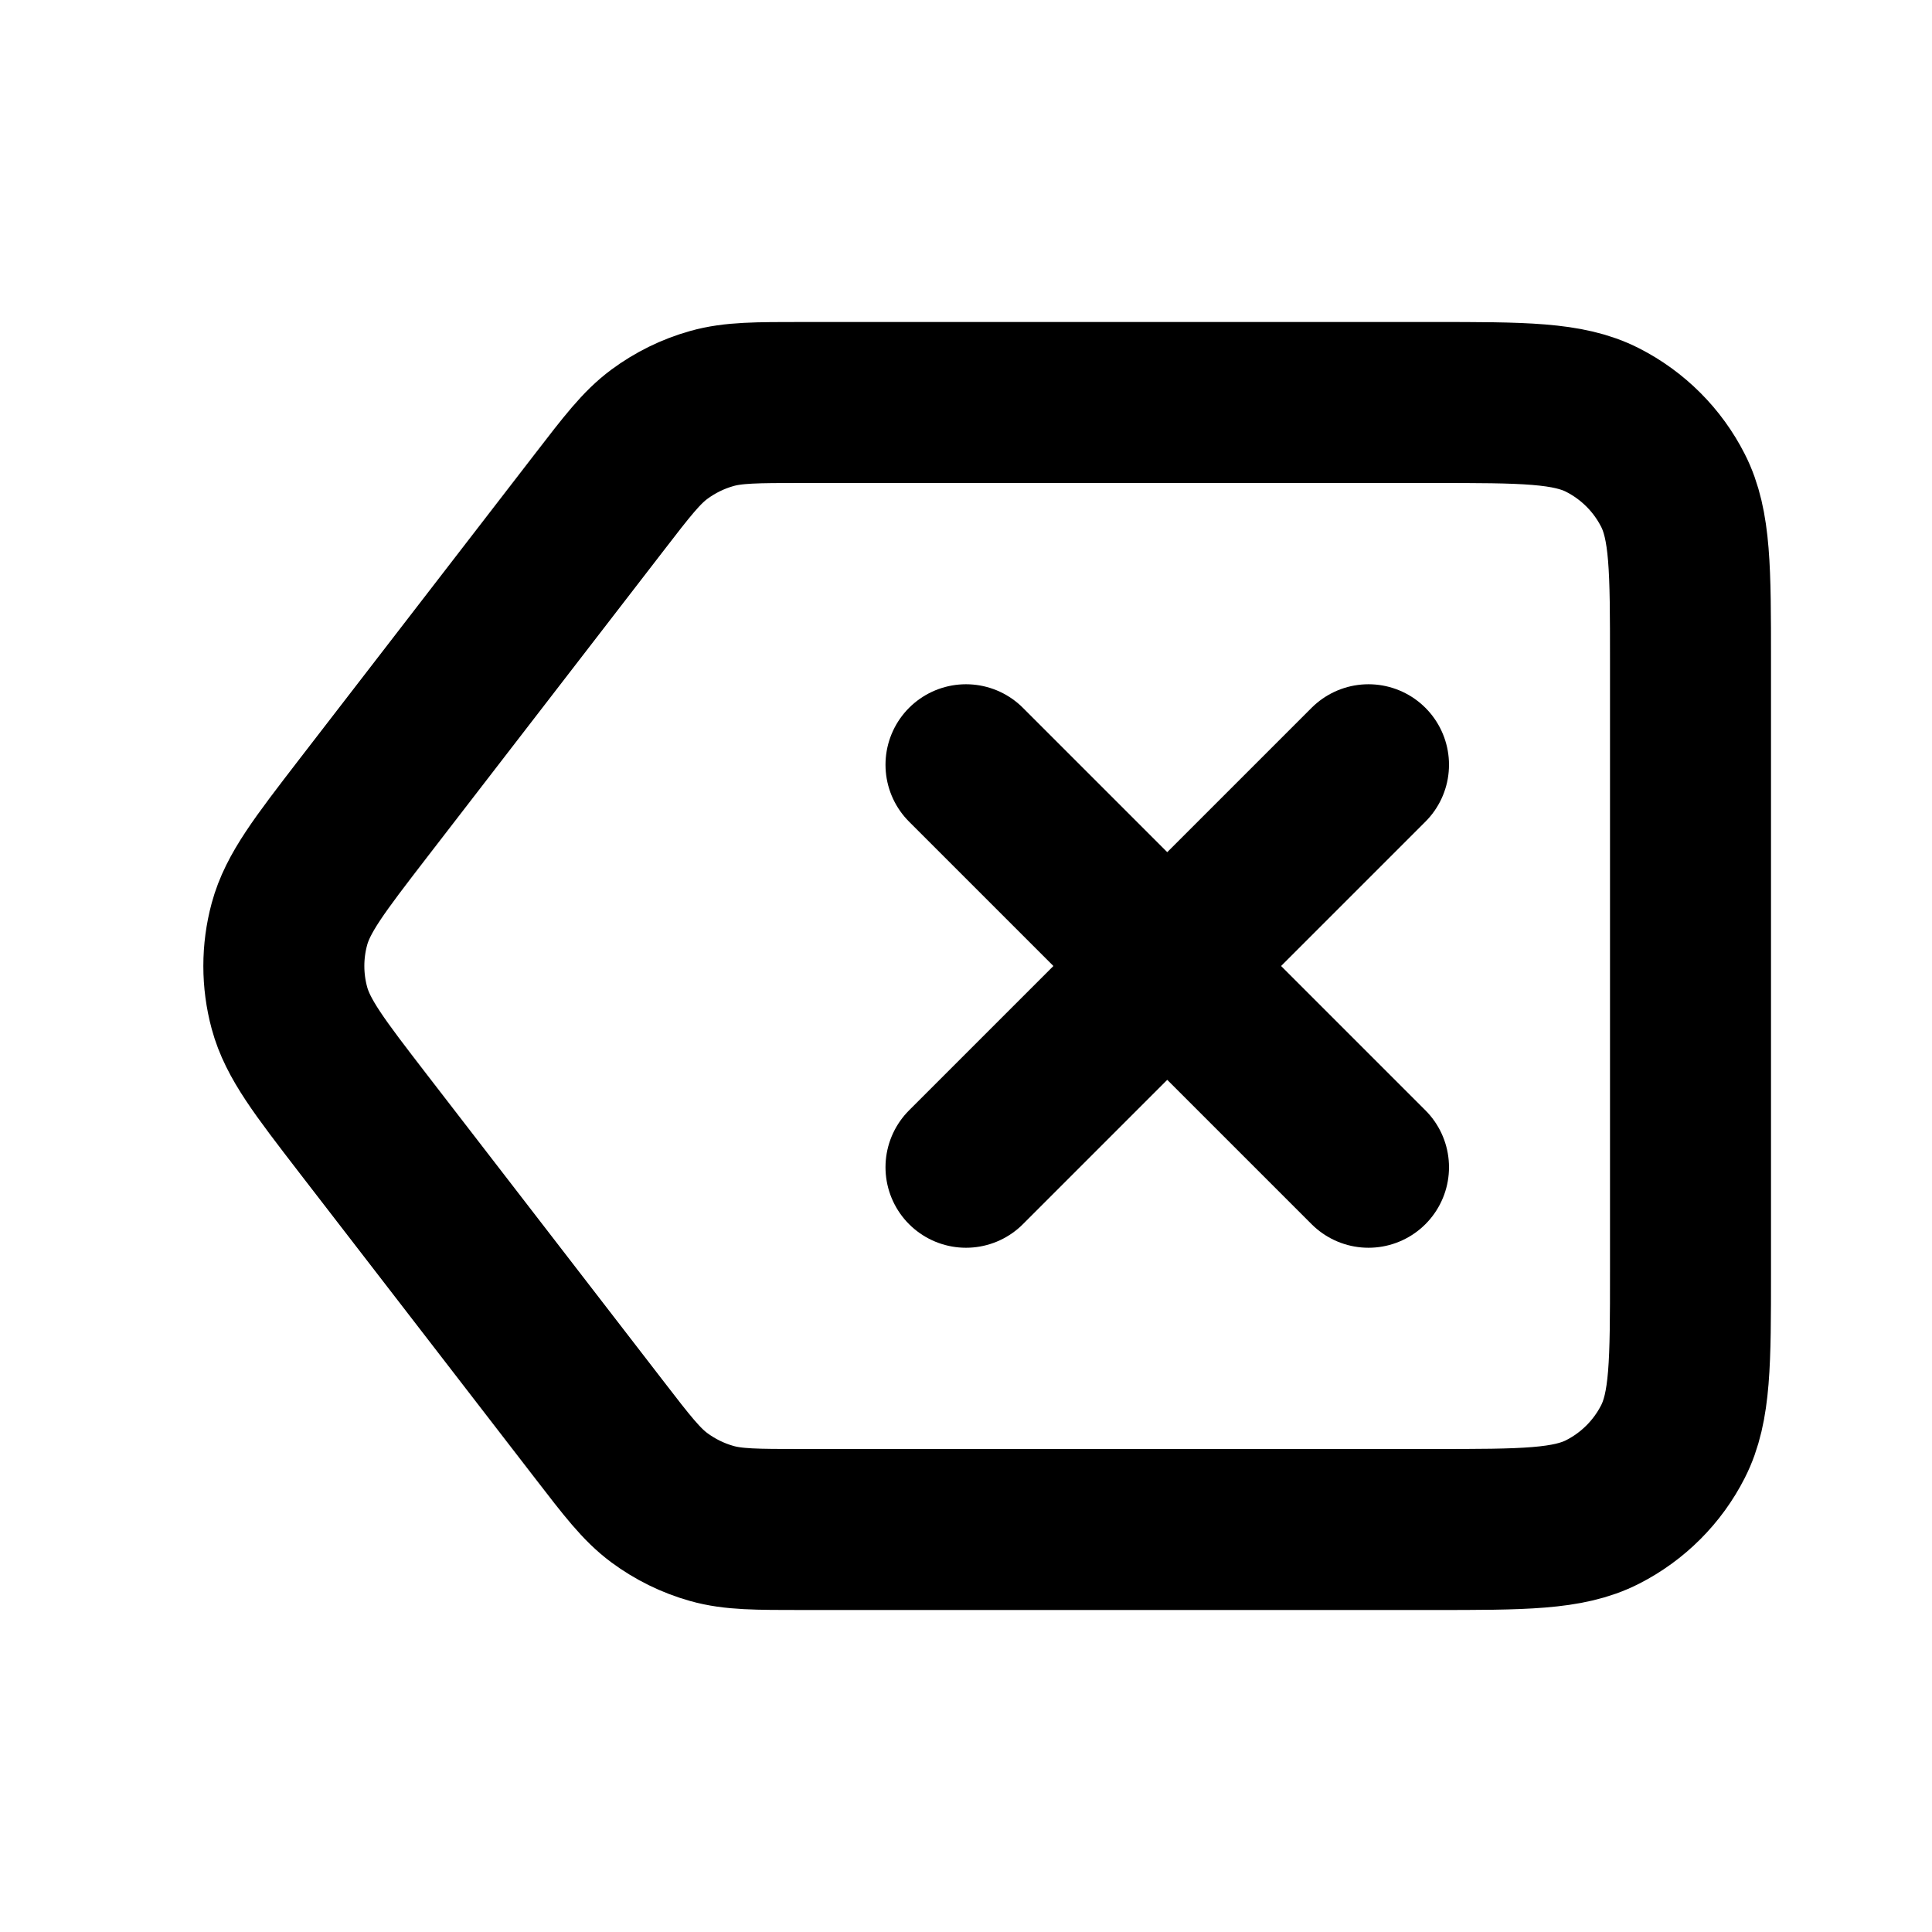
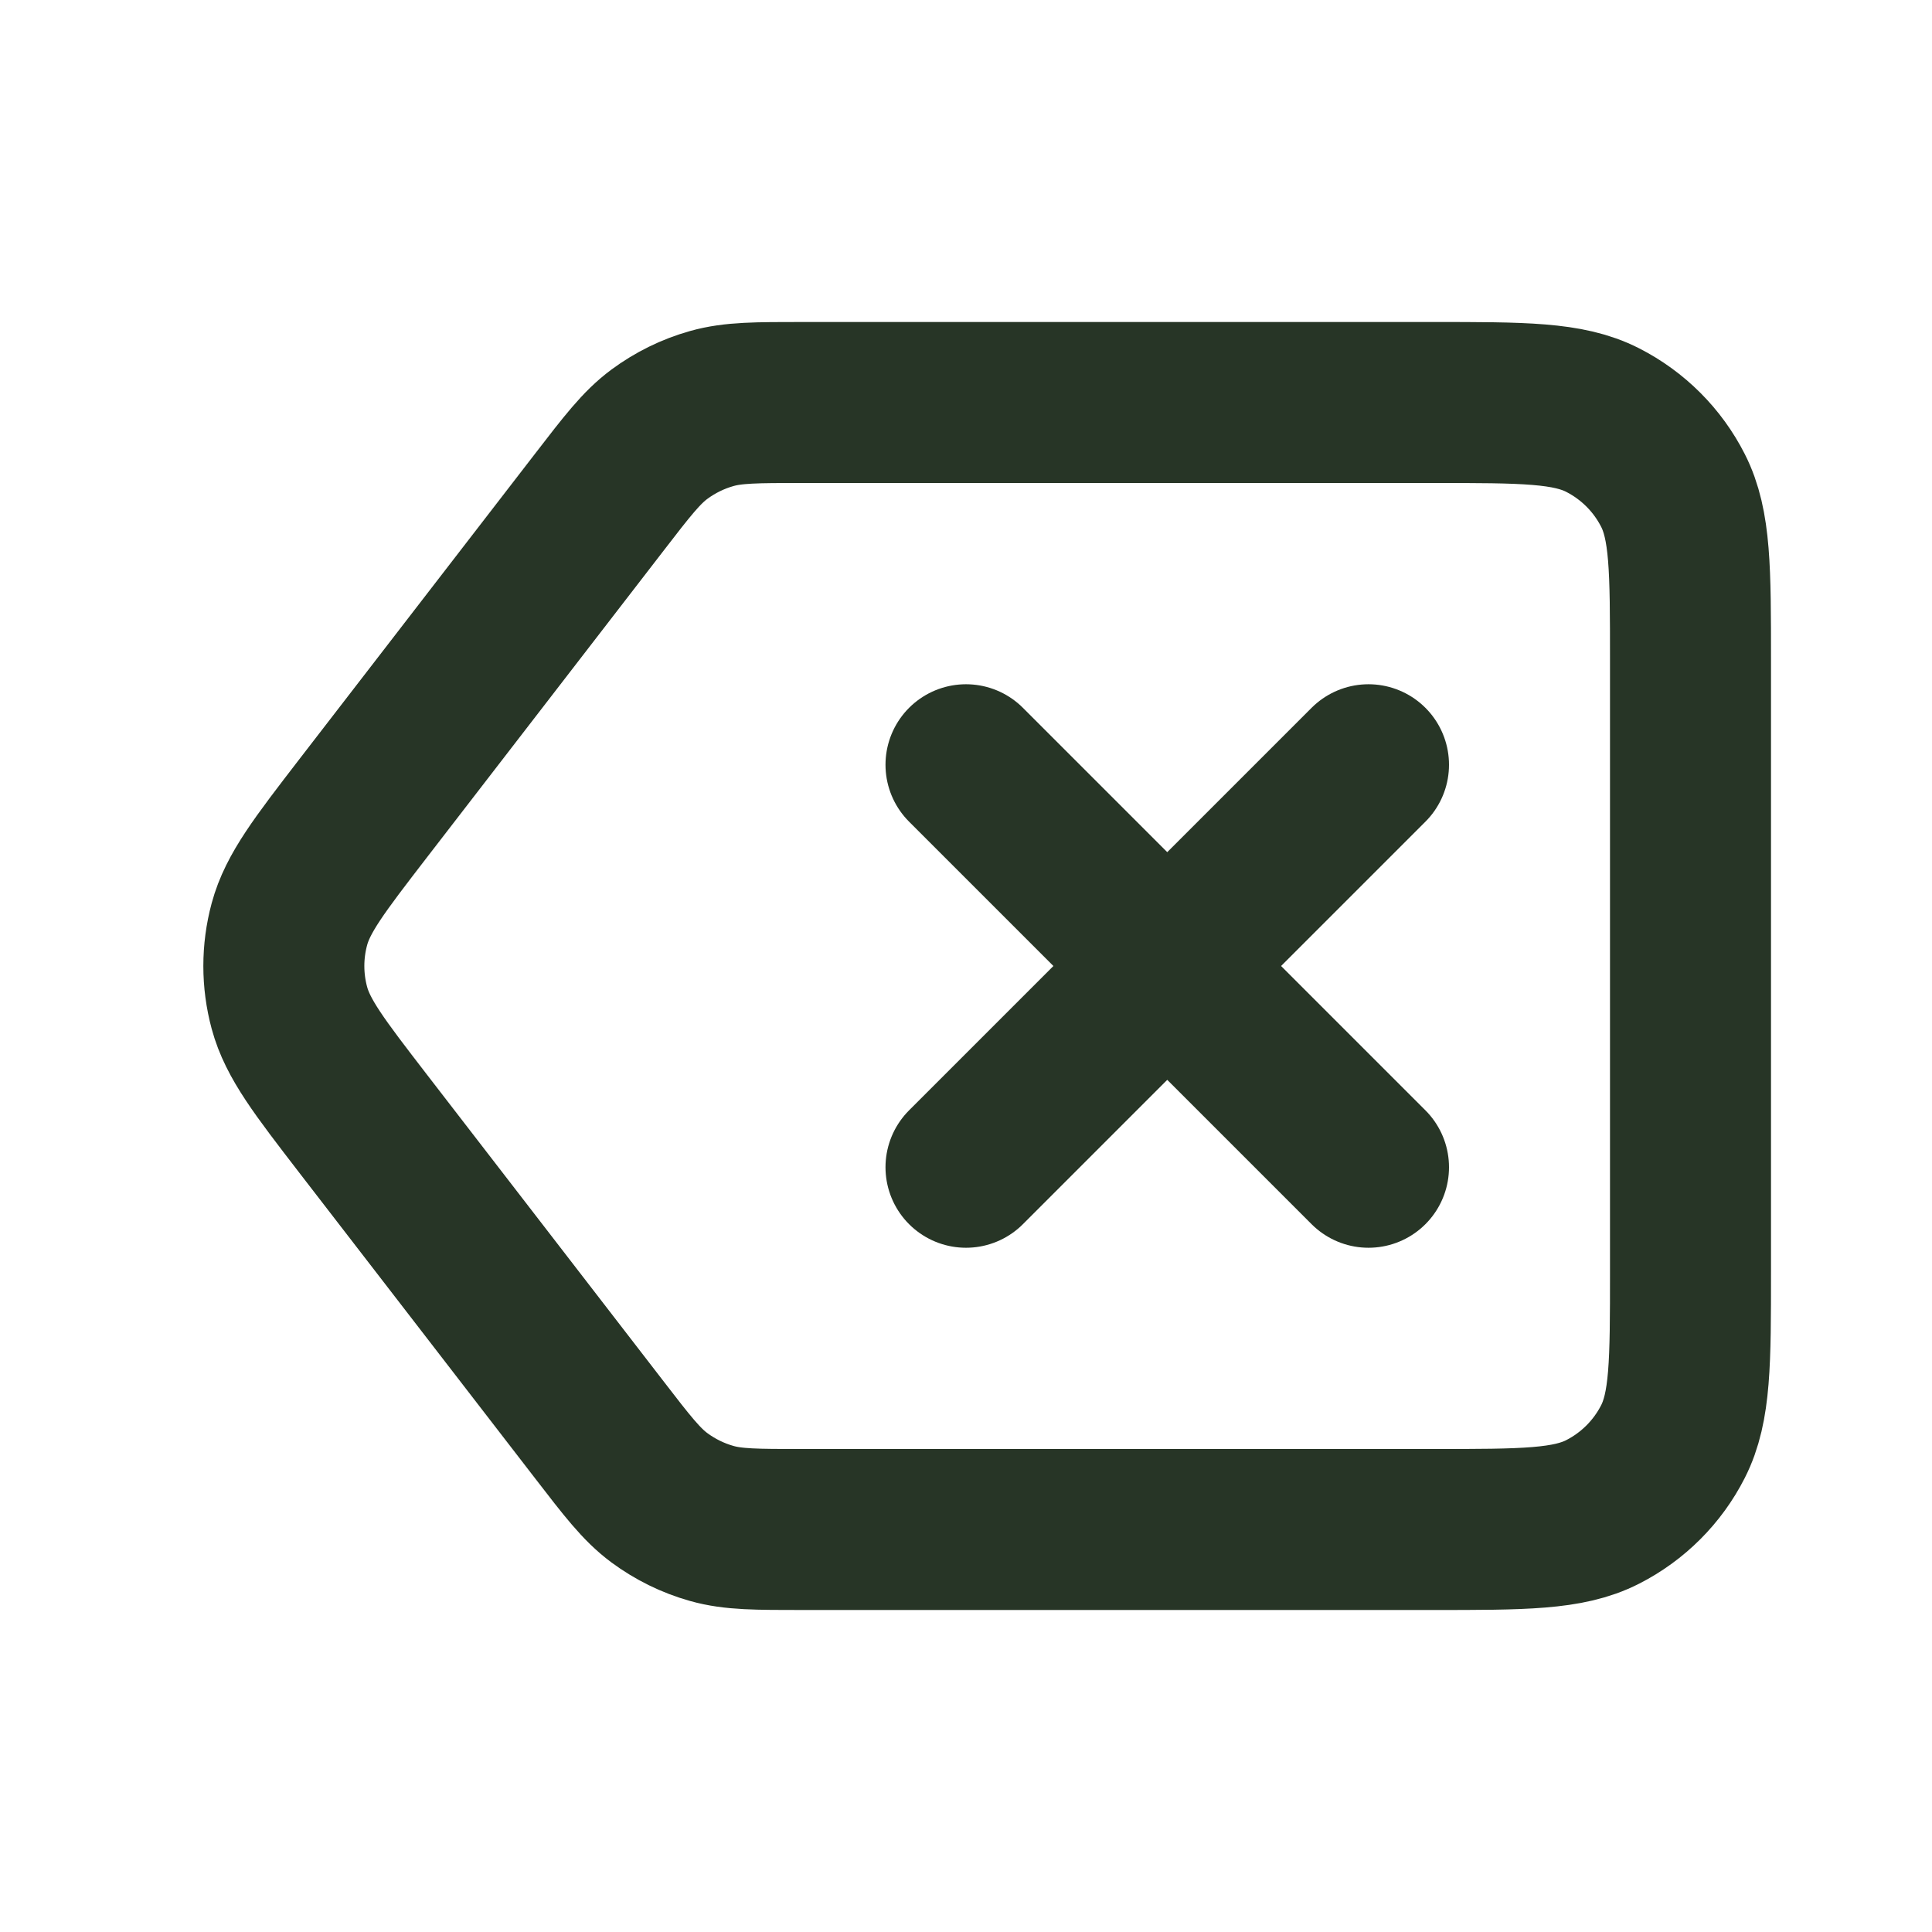
<svg xmlns="http://www.w3.org/2000/svg" width="30px" height="30px" viewBox="0 0 24 24" fill="none">
-   <path d="M12 9.5L17 14.5M17 9.5L12 14.5M4.508 13.955L7.44 17.755C7.792 18.212 7.968 18.44 8.19 18.605C8.386 18.75 8.607 18.859 8.842 18.925C9.108 19 9.396 19 9.973 19H17.8C18.921 19 19.481 19 19.908 18.782C20.285 18.59 20.591 18.284 20.782 17.908C21 17.48 21 16.92 21 15.8V8.2C21 7.08 21 6.52 20.782 6.092C20.591 5.716 20.285 5.41 19.908 5.218C19.481 5 18.921 5 17.8 5H9.973C9.396 5 9.108 5 8.842 5.075C8.607 5.141 8.386 5.25 8.19 5.395C7.968 5.56 7.792 5.788 7.44 6.245L4.508 10.045C3.969 10.745 3.699 11.095 3.595 11.48C3.503 11.821 3.503 12.179 3.595 12.52C3.699 12.905 3.969 13.255 4.508 13.955Z" stroke="#000000" stroke-width="2" stroke-linecap="round" stroke-linejoin="round" />
+   <path d="M12 9.5L17 14.5M17 9.5L12 14.5M4.508 13.955L7.44 17.755C7.792 18.212 7.968 18.44 8.19 18.605C8.386 18.75 8.607 18.859 8.842 18.925C9.108 19 9.396 19 9.973 19H17.8C18.921 19 19.481 19 19.908 18.782C20.285 18.59 20.591 18.284 20.782 17.908C21 17.48 21 16.92 21 15.8V8.2C21 7.08 21 6.52 20.782 6.092C20.591 5.716 20.285 5.41 19.908 5.218C19.481 5 18.921 5 17.8 5H9.973C9.396 5 9.108 5 8.842 5.075C8.607 5.141 8.386 5.25 8.19 5.395C7.968 5.56 7.792 5.788 7.44 6.245L4.508 10.045C3.969 10.745 3.699 11.095 3.595 11.48C3.503 11.821 3.503 12.179 3.595 12.52C3.699 12.905 3.969 13.255 4.508 13.955Z" stroke="#273526" stroke-width="2" stroke-linecap="round" stroke-linejoin="round" />
</svg>
